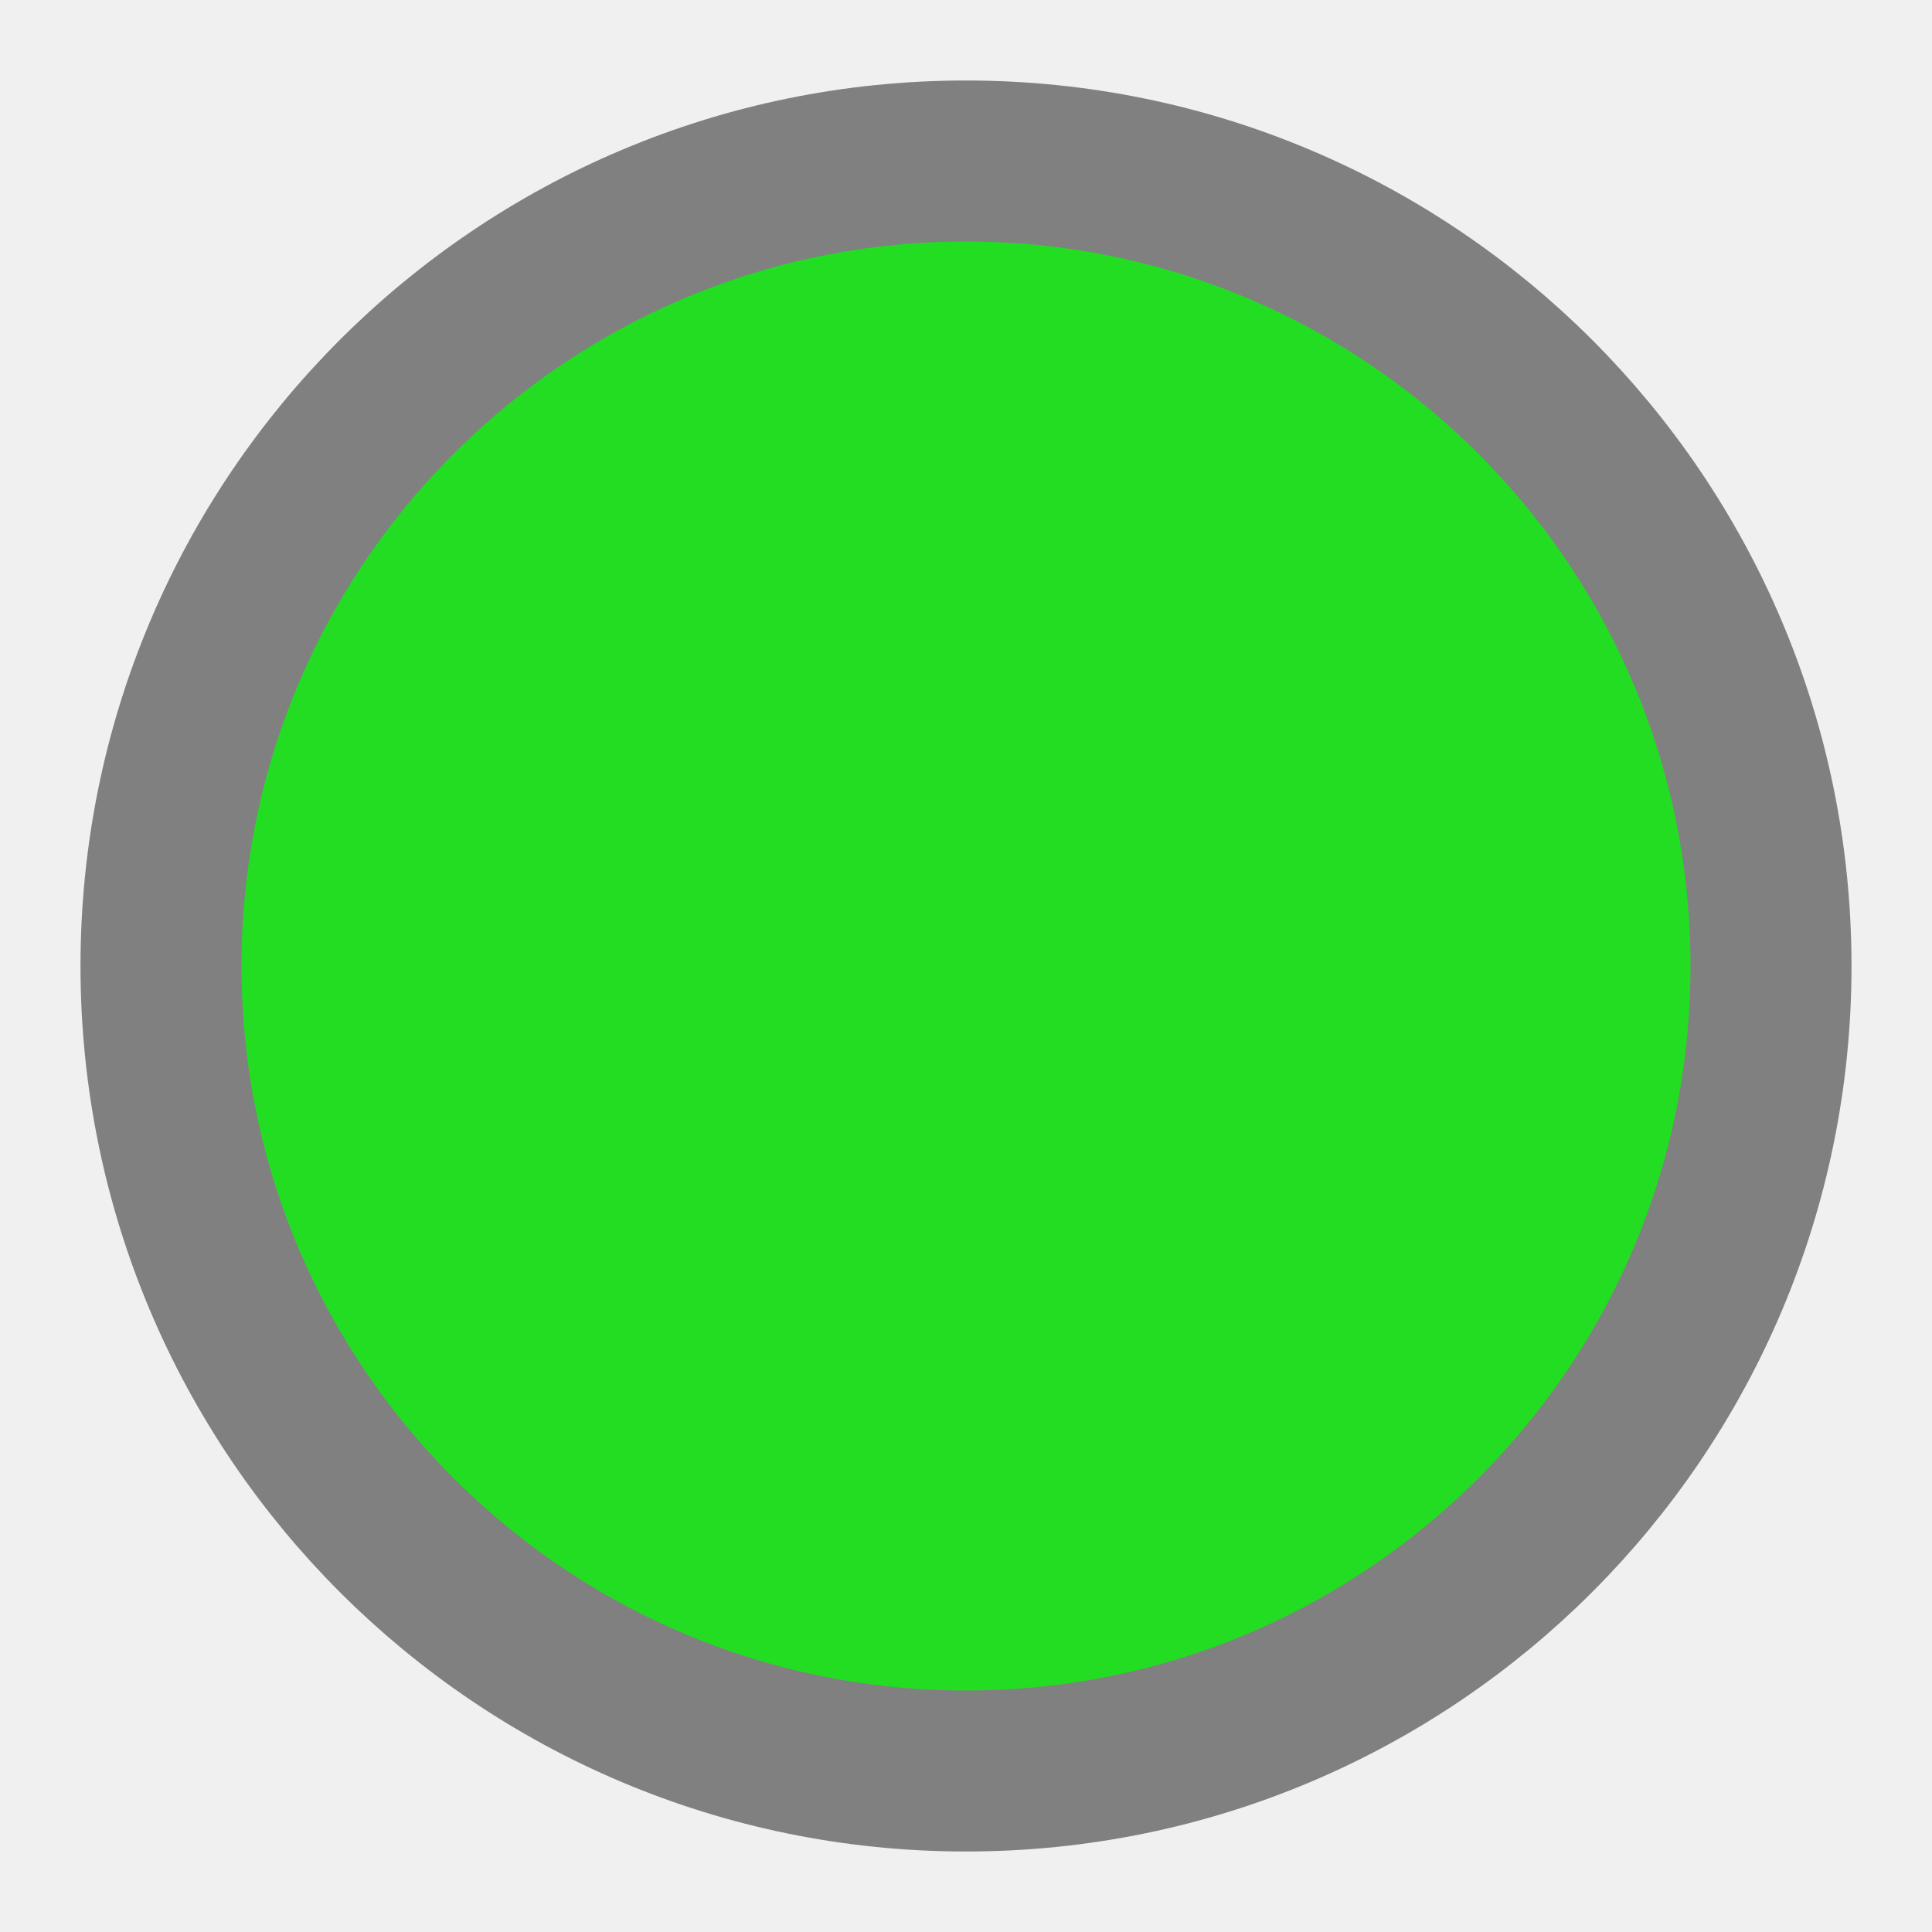
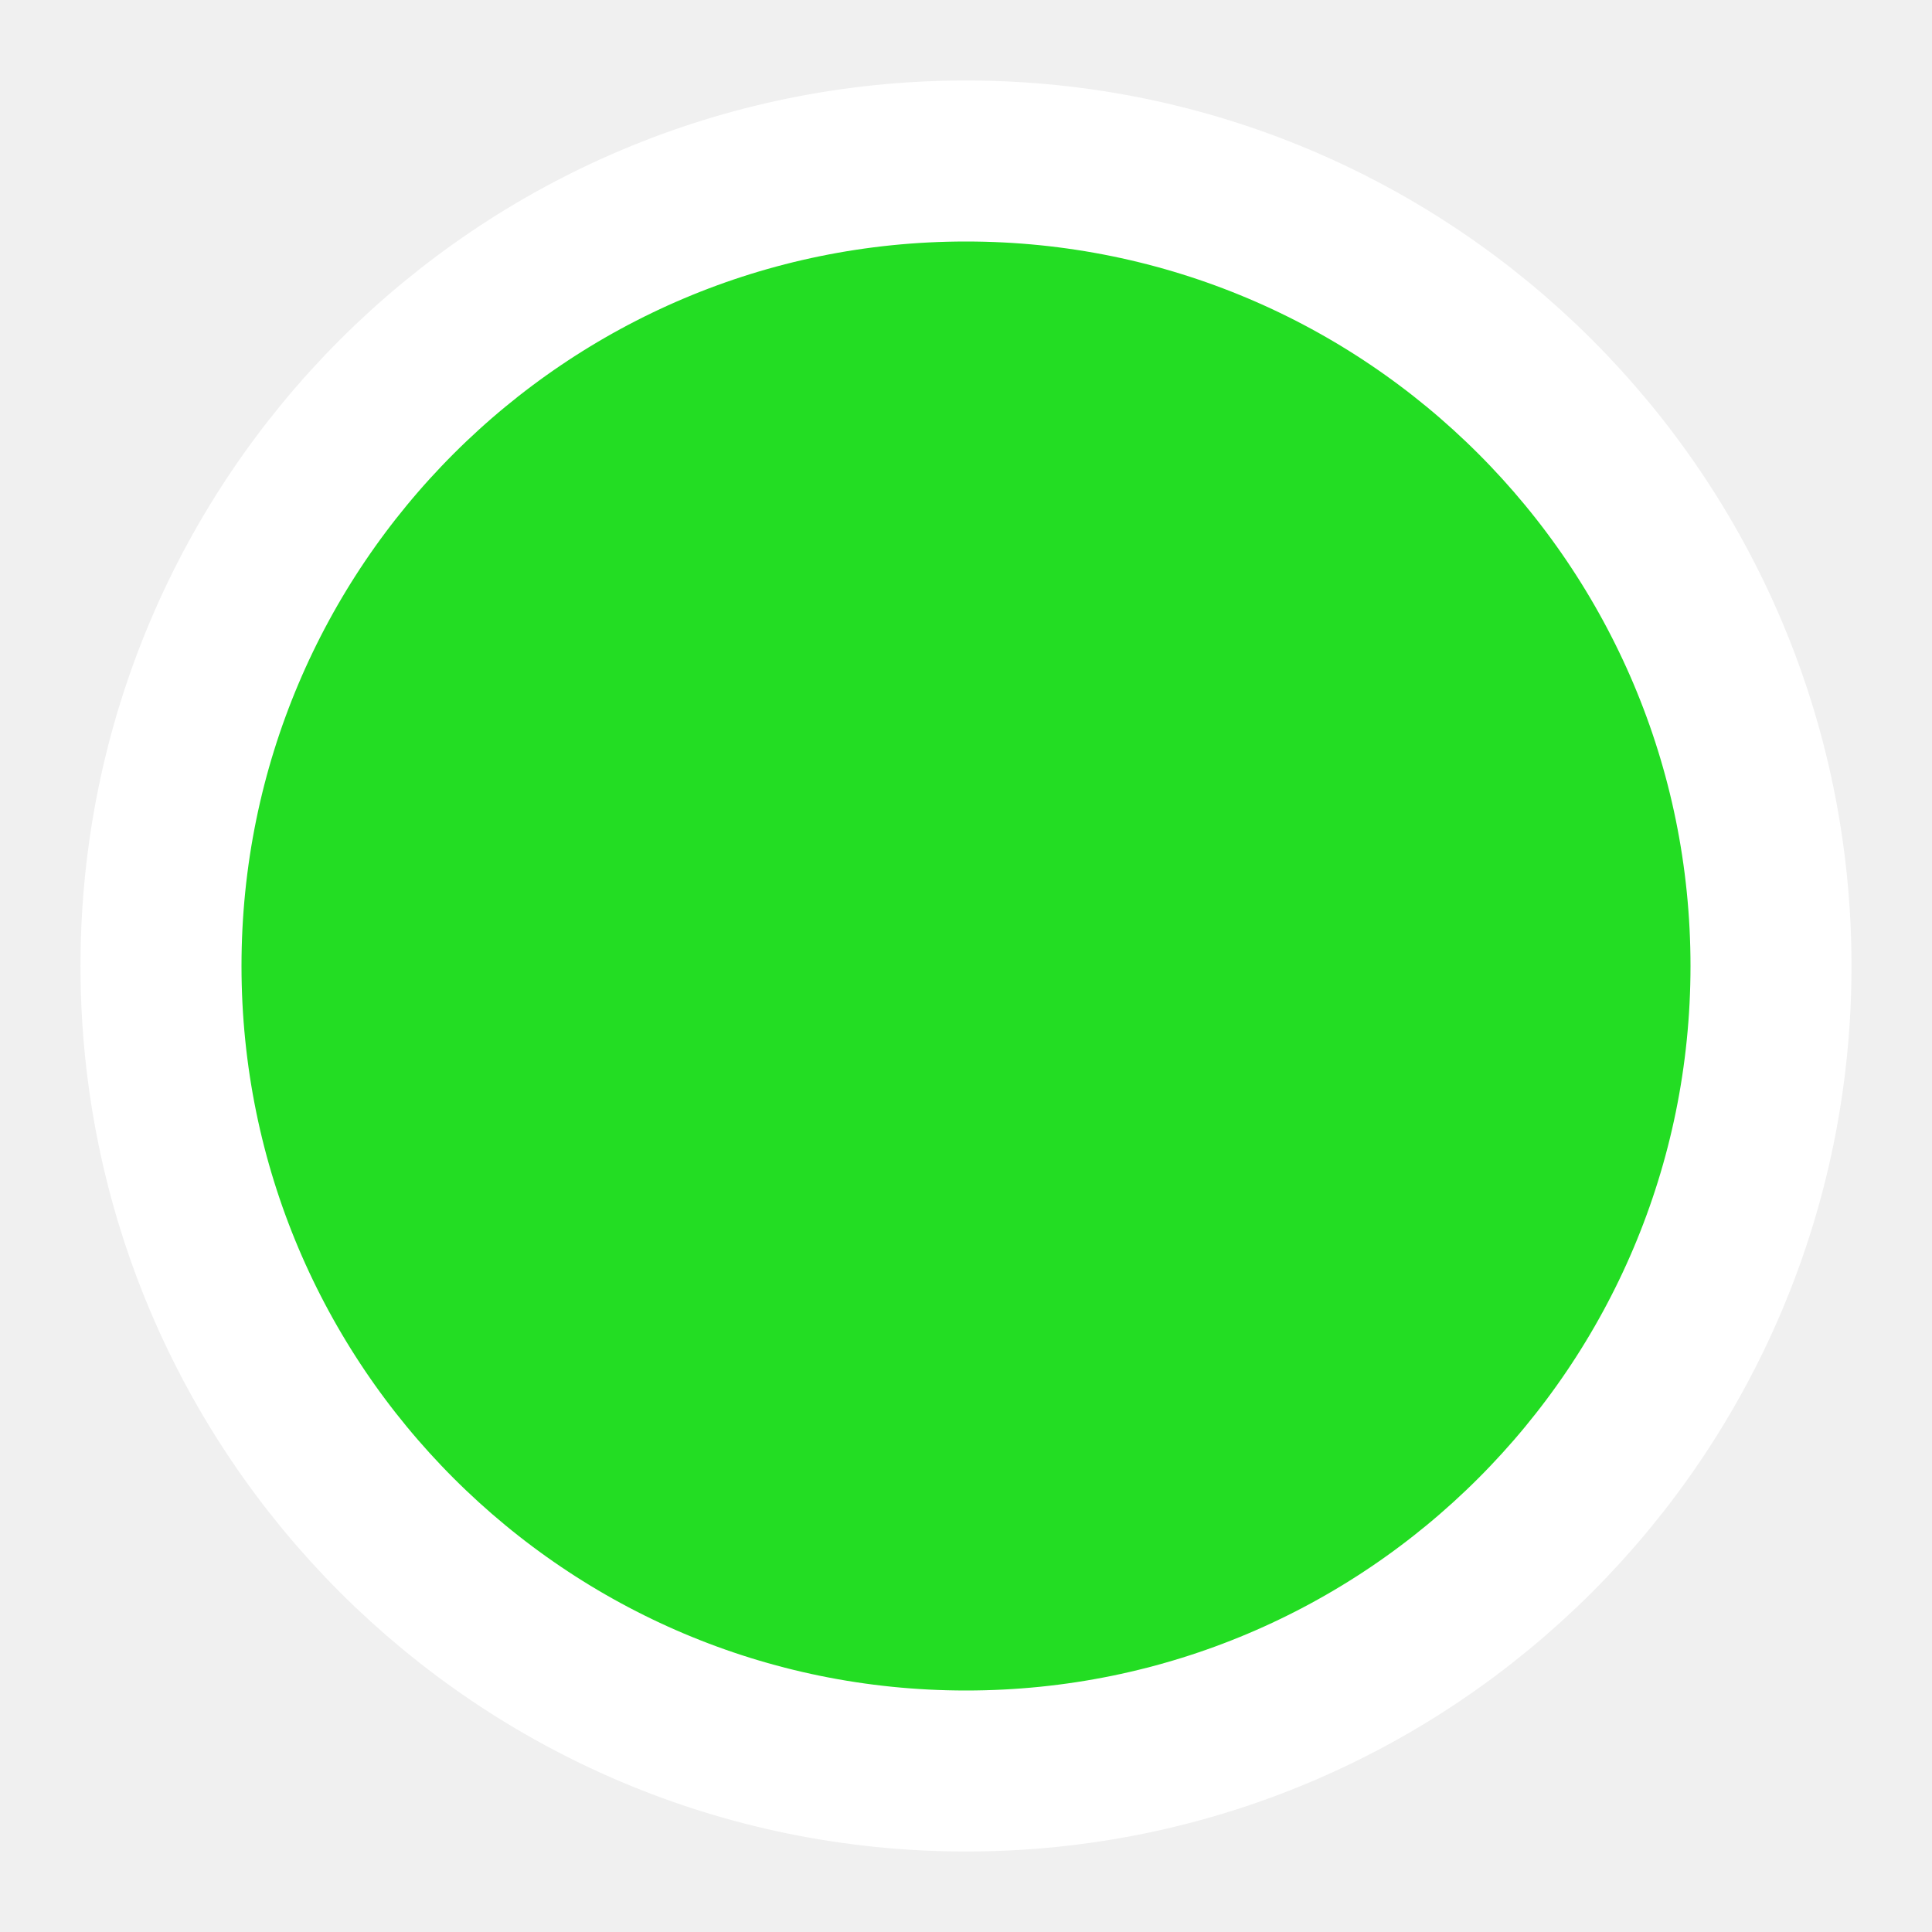
- <svg xmlns="http://www.w3.org/2000/svg" class="feather feather-circle" fill="#23dd23" height="24" stroke="grey" stroke-linecap="round" stroke-linejoin="round" stroke-width="2" viewBox="0 0 24 24" width="24">
+ <svg xmlns="http://www.w3.org/2000/svg" class="feather feather-circle" fill="#23dd23" height="24" stroke="white" stroke-linecap="round" stroke-linejoin="round" stroke-width="2" viewBox="0 0 24 24" width="24">
  <circle cx="12" cy="12" r="10" />
</svg>
